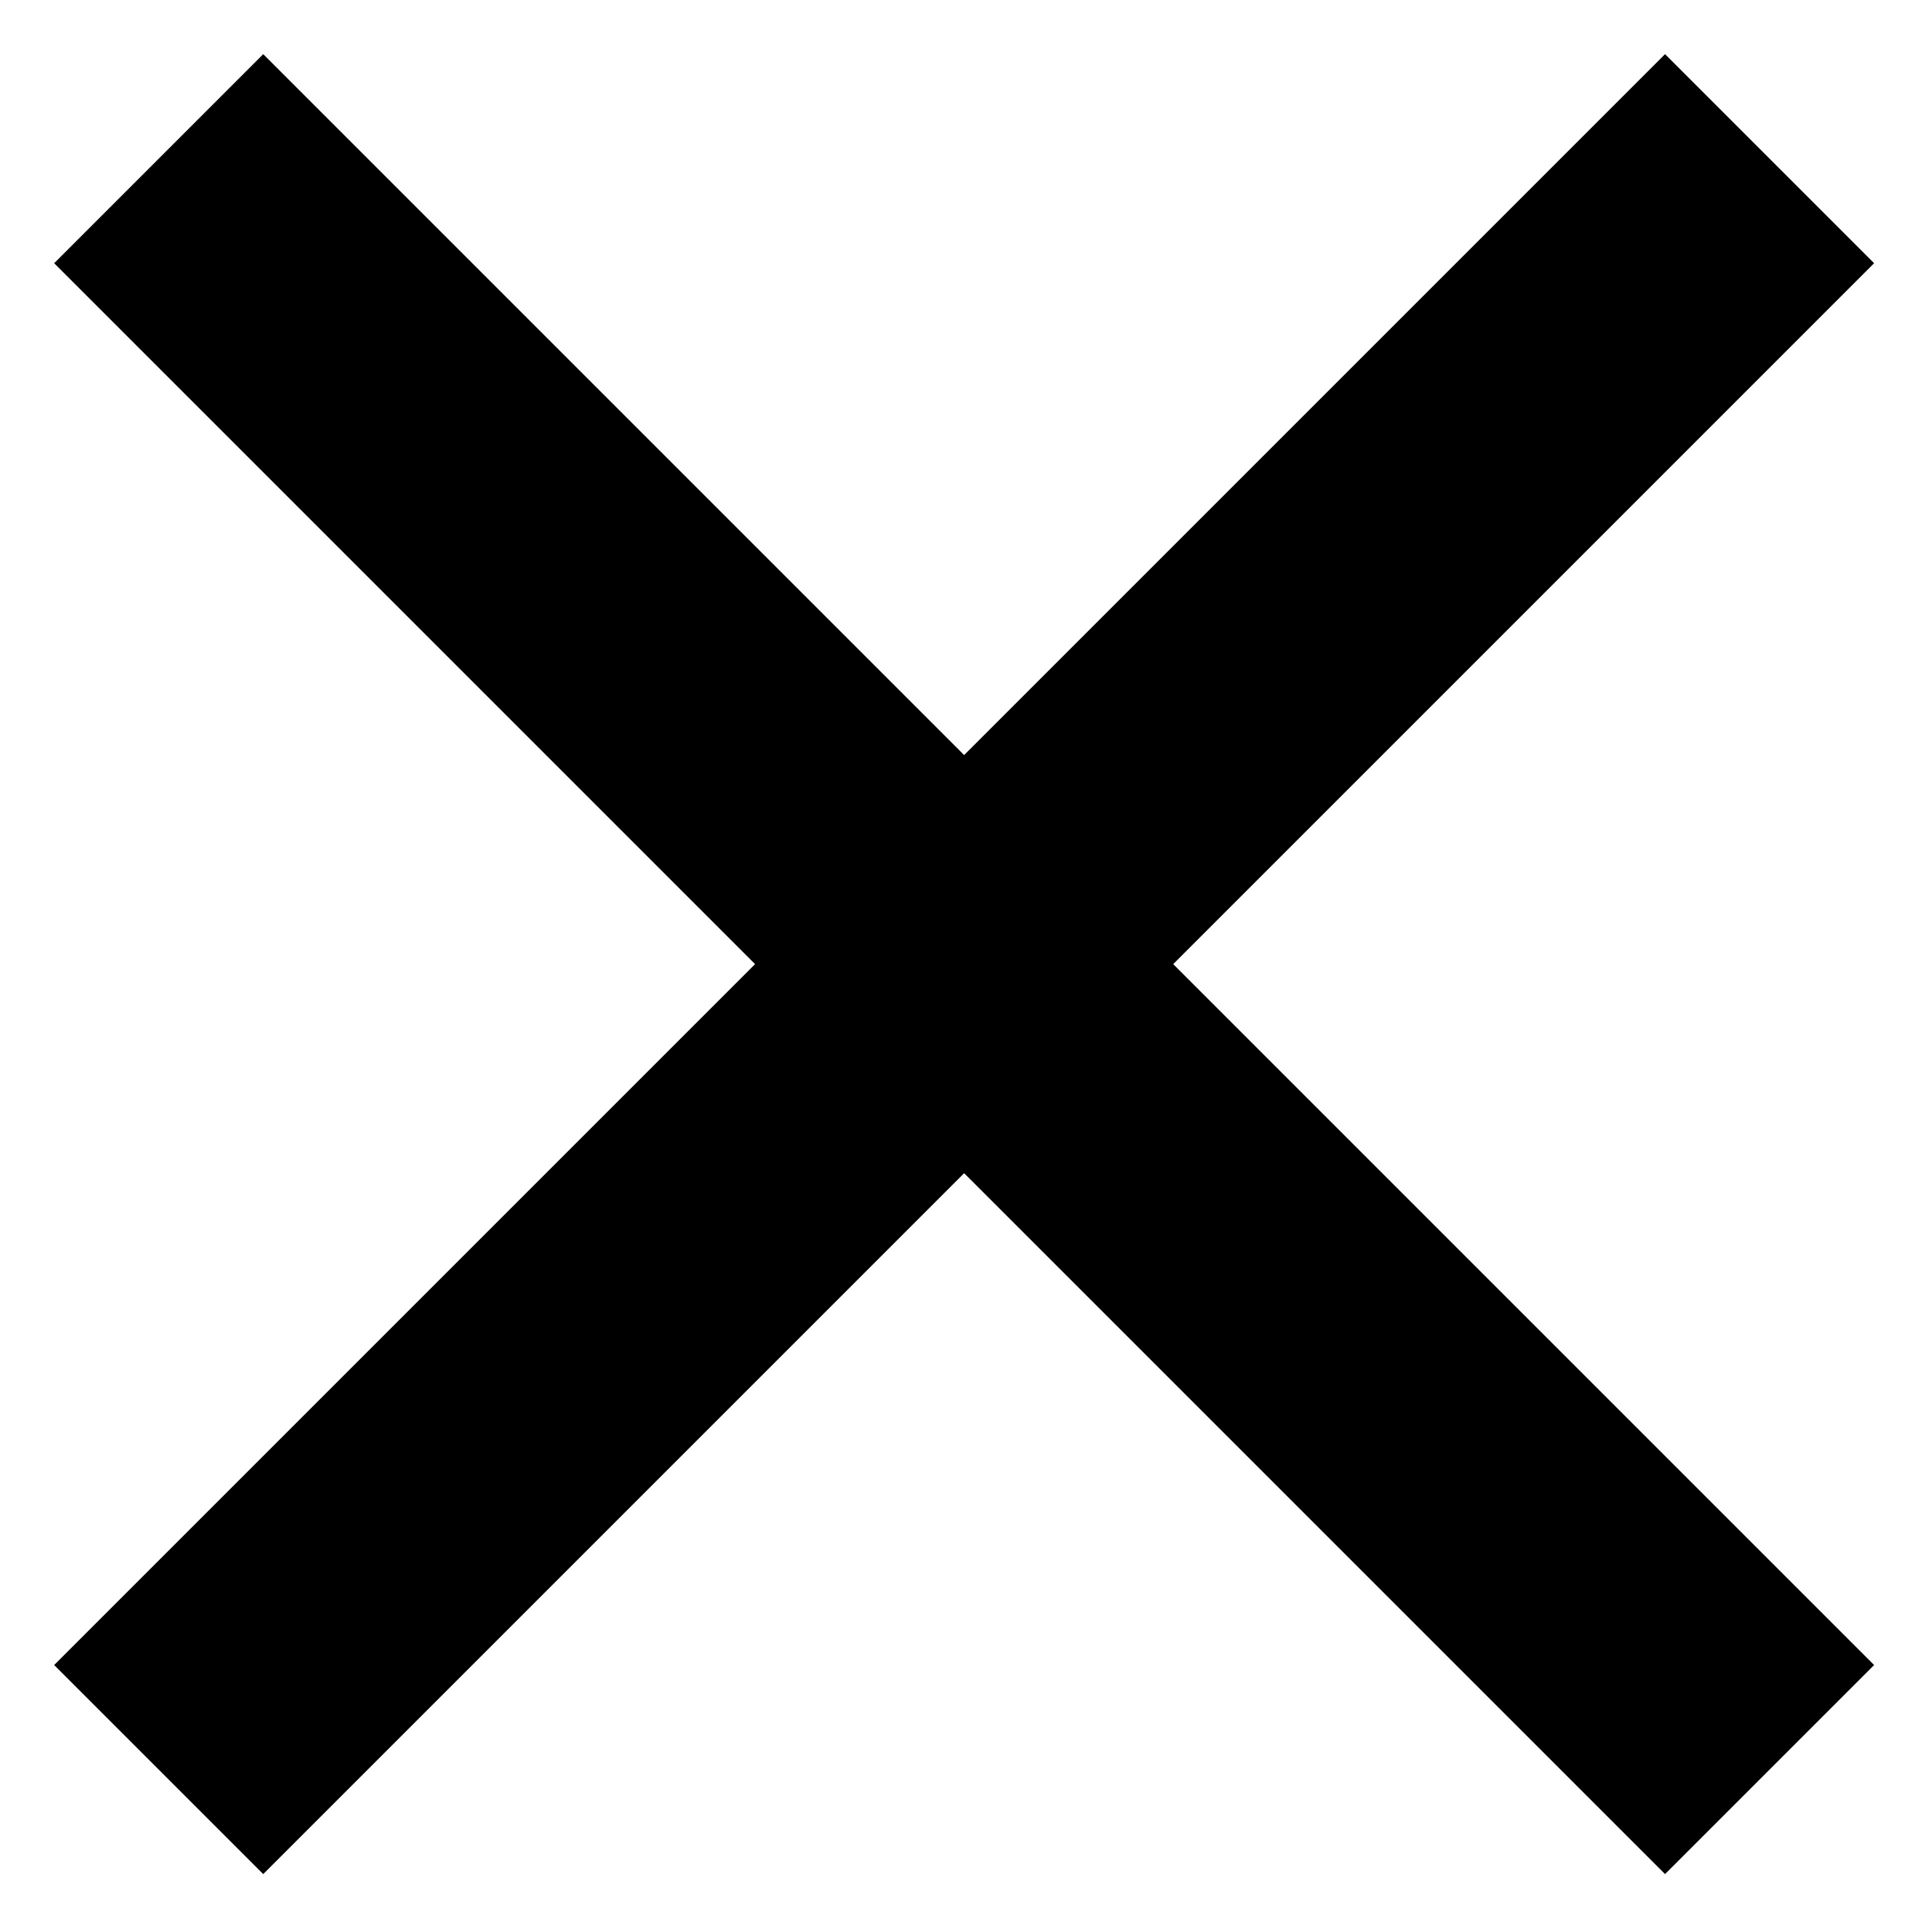
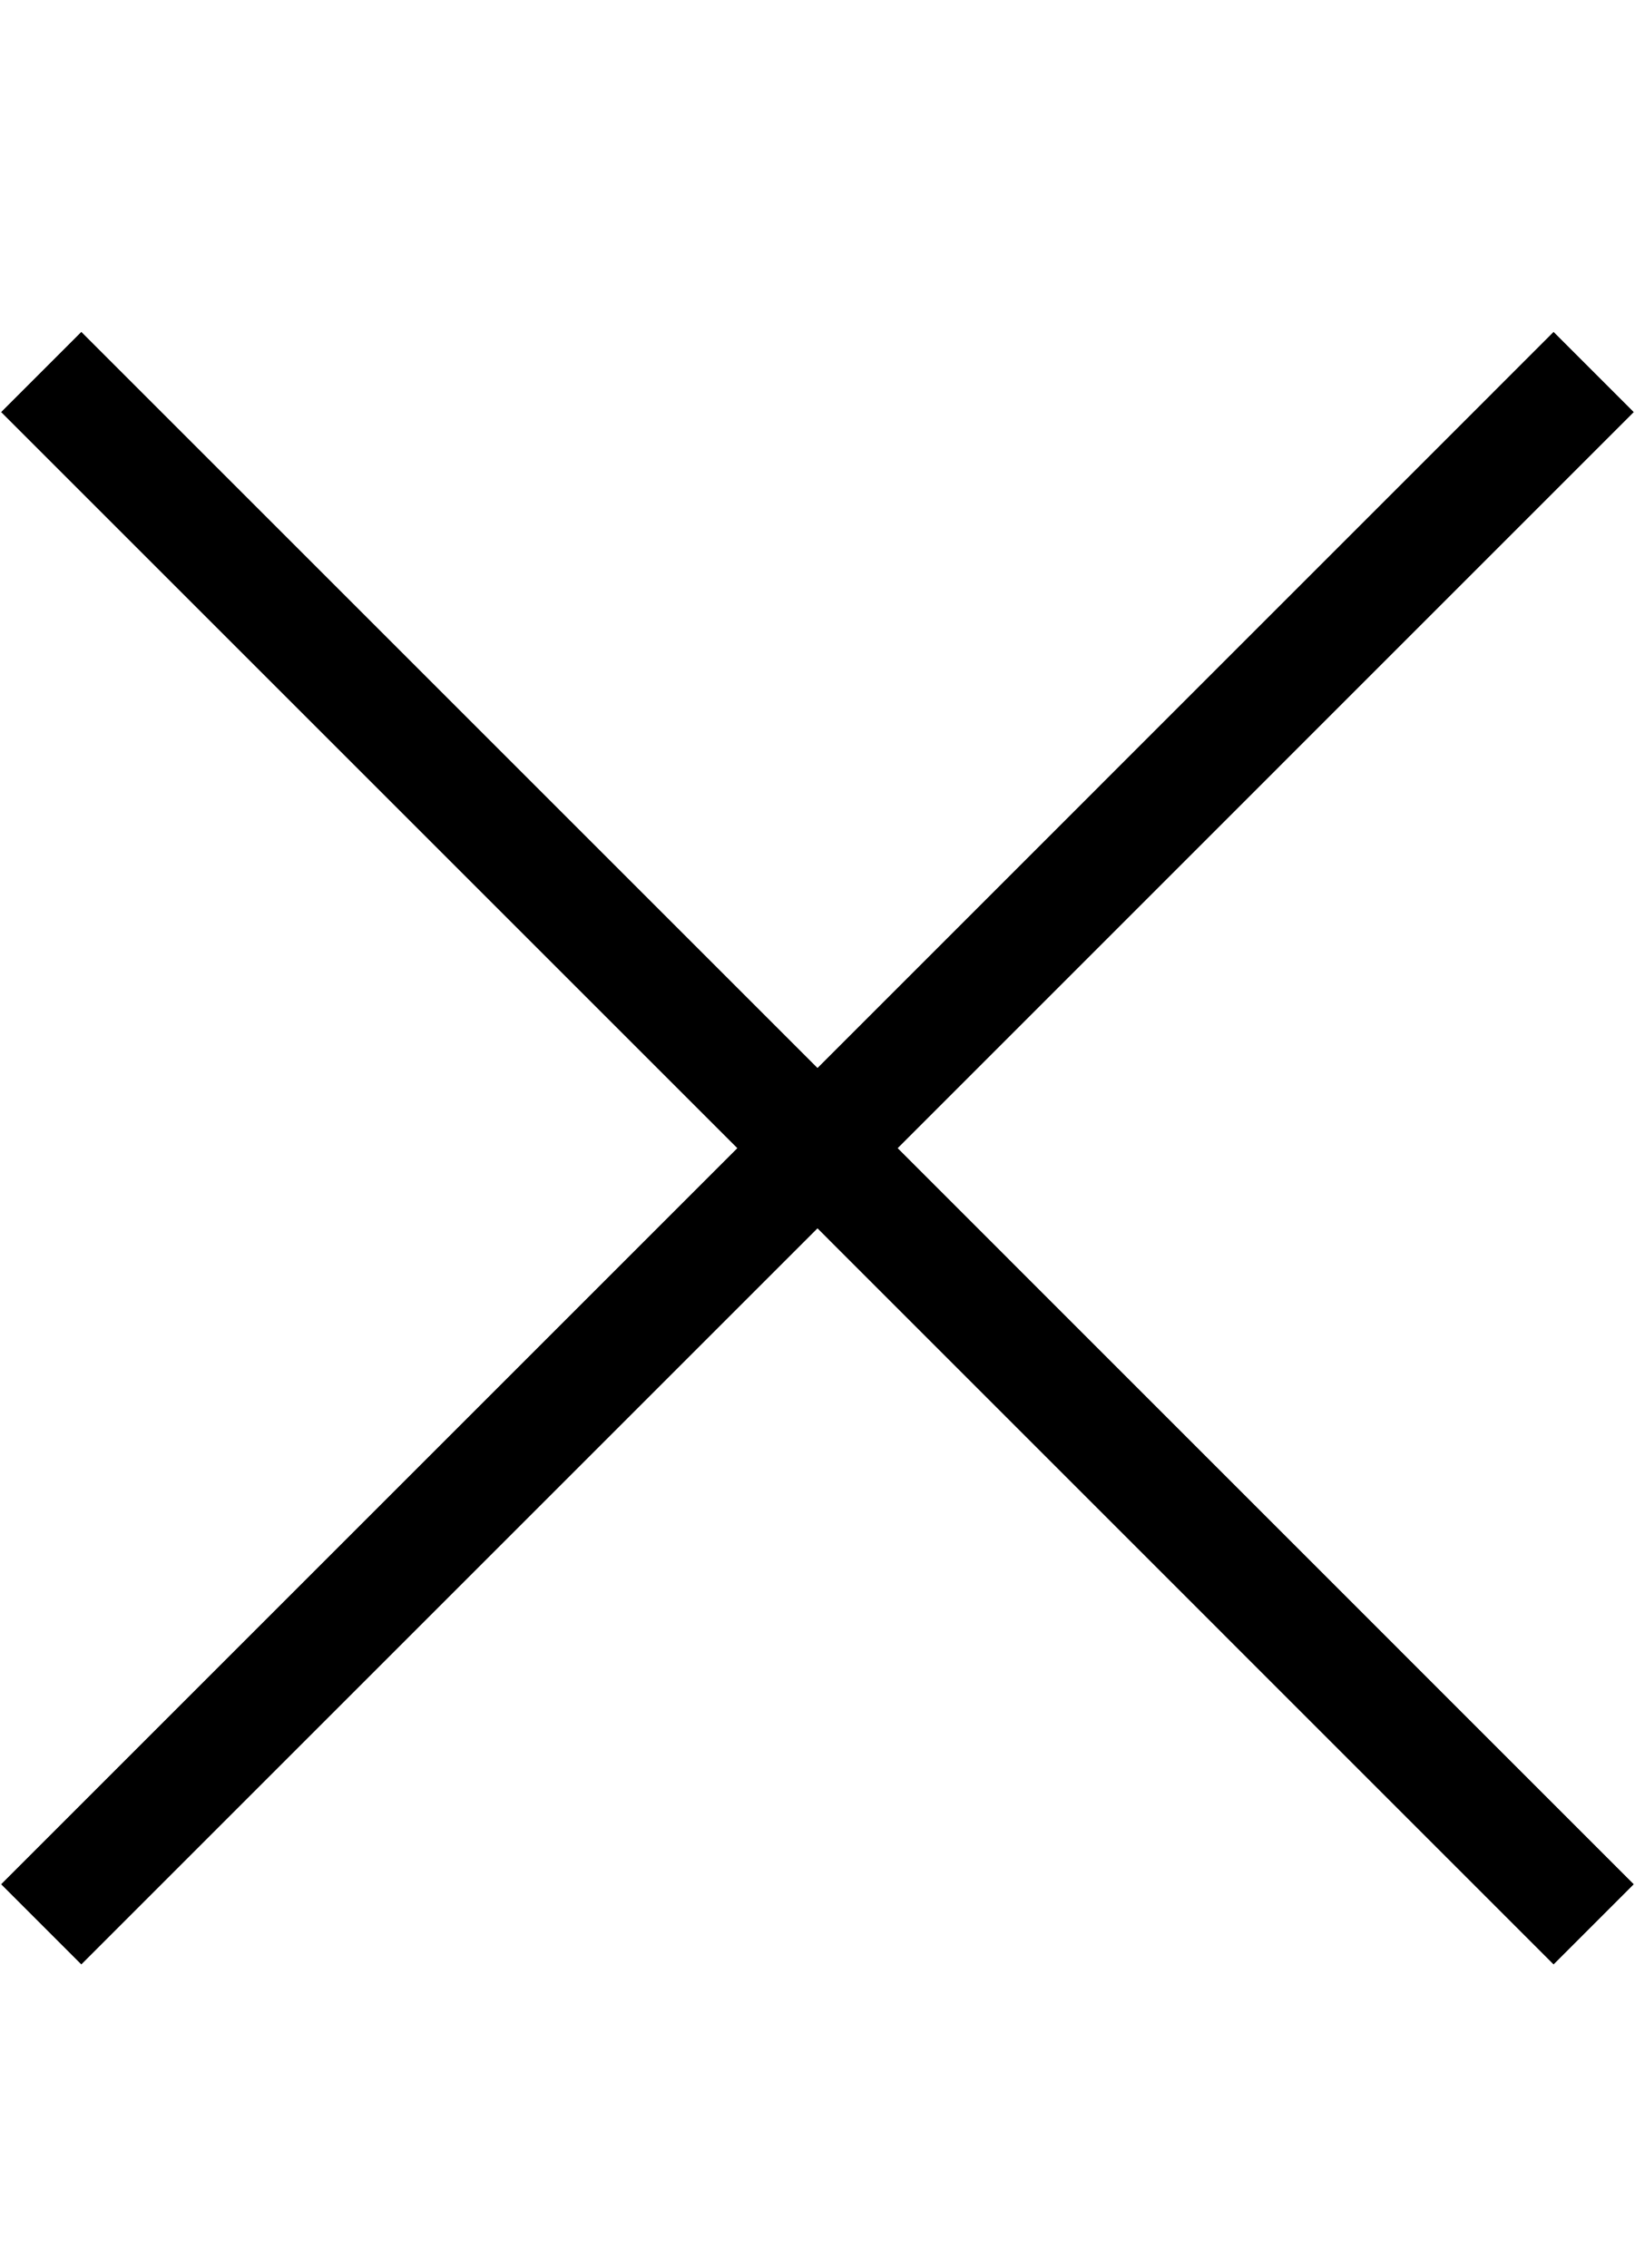
- <svg xmlns="http://www.w3.org/2000/svg" version="1.1" width="28" height="28" viewBox="0 0 28 28">
-   <path d="M3.815 0.785l-3.030 3.030 10.158 10.158-10.158 10.158 3.030 3.030 10.158-10.158 10.158 10.158 3.030-3.030-10.158-10.158 10.158-10.158-3.030-3.030-10.158 10.158z" />
+ <svg xmlns="http://www.w3.org/2000/svg" width="14.414" height="20" viewBox="0 0 14.414 20">
+   <g id="Work_file" data-name="Work file">
+     <g id="Icon_Work_file" data-name="Icon Work file">
+       <g id="uE045-remove">
+         <polygon points="14.405 3.634 13.698 2.927 7.208 9.418 0.717 2.927 0.01 3.634 6.501 10.125 0.01 16.616 0.717 17.323 7.208 10.832 13.698 17.323 14.405 16.616 7.915 10.125 14.405 3.634" />
+       </g>
+     </g>
+   </g>
</svg>
